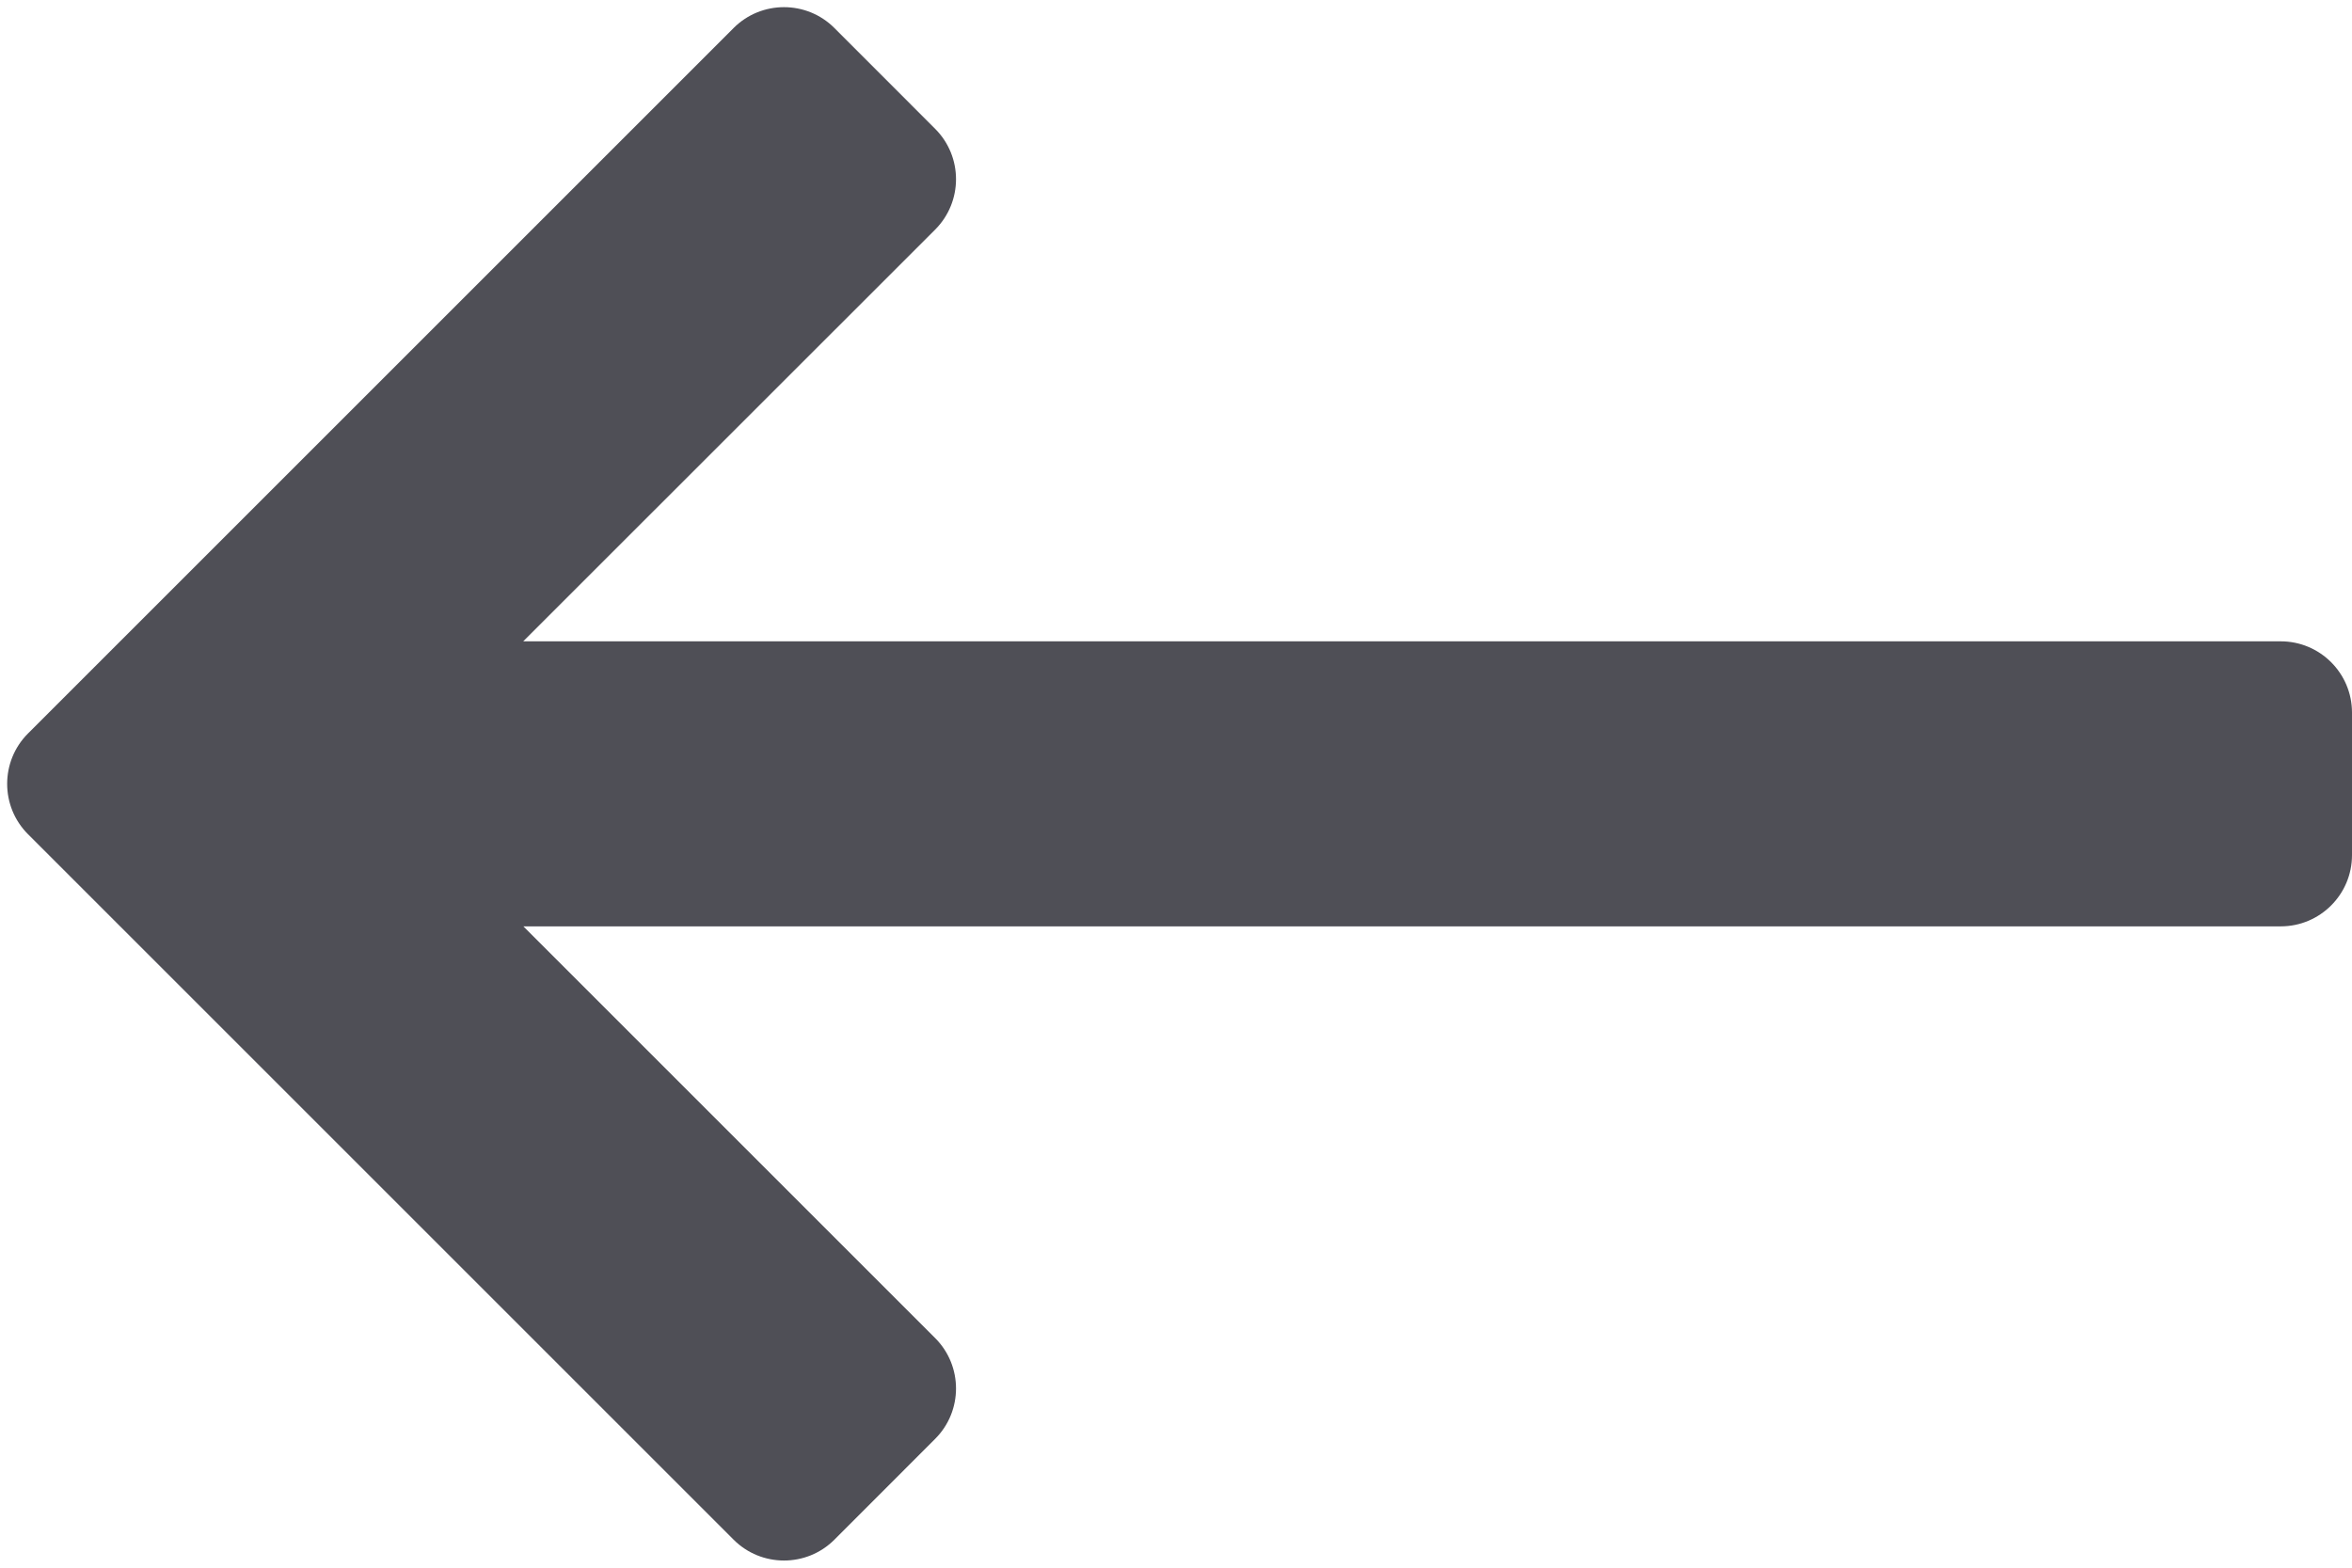
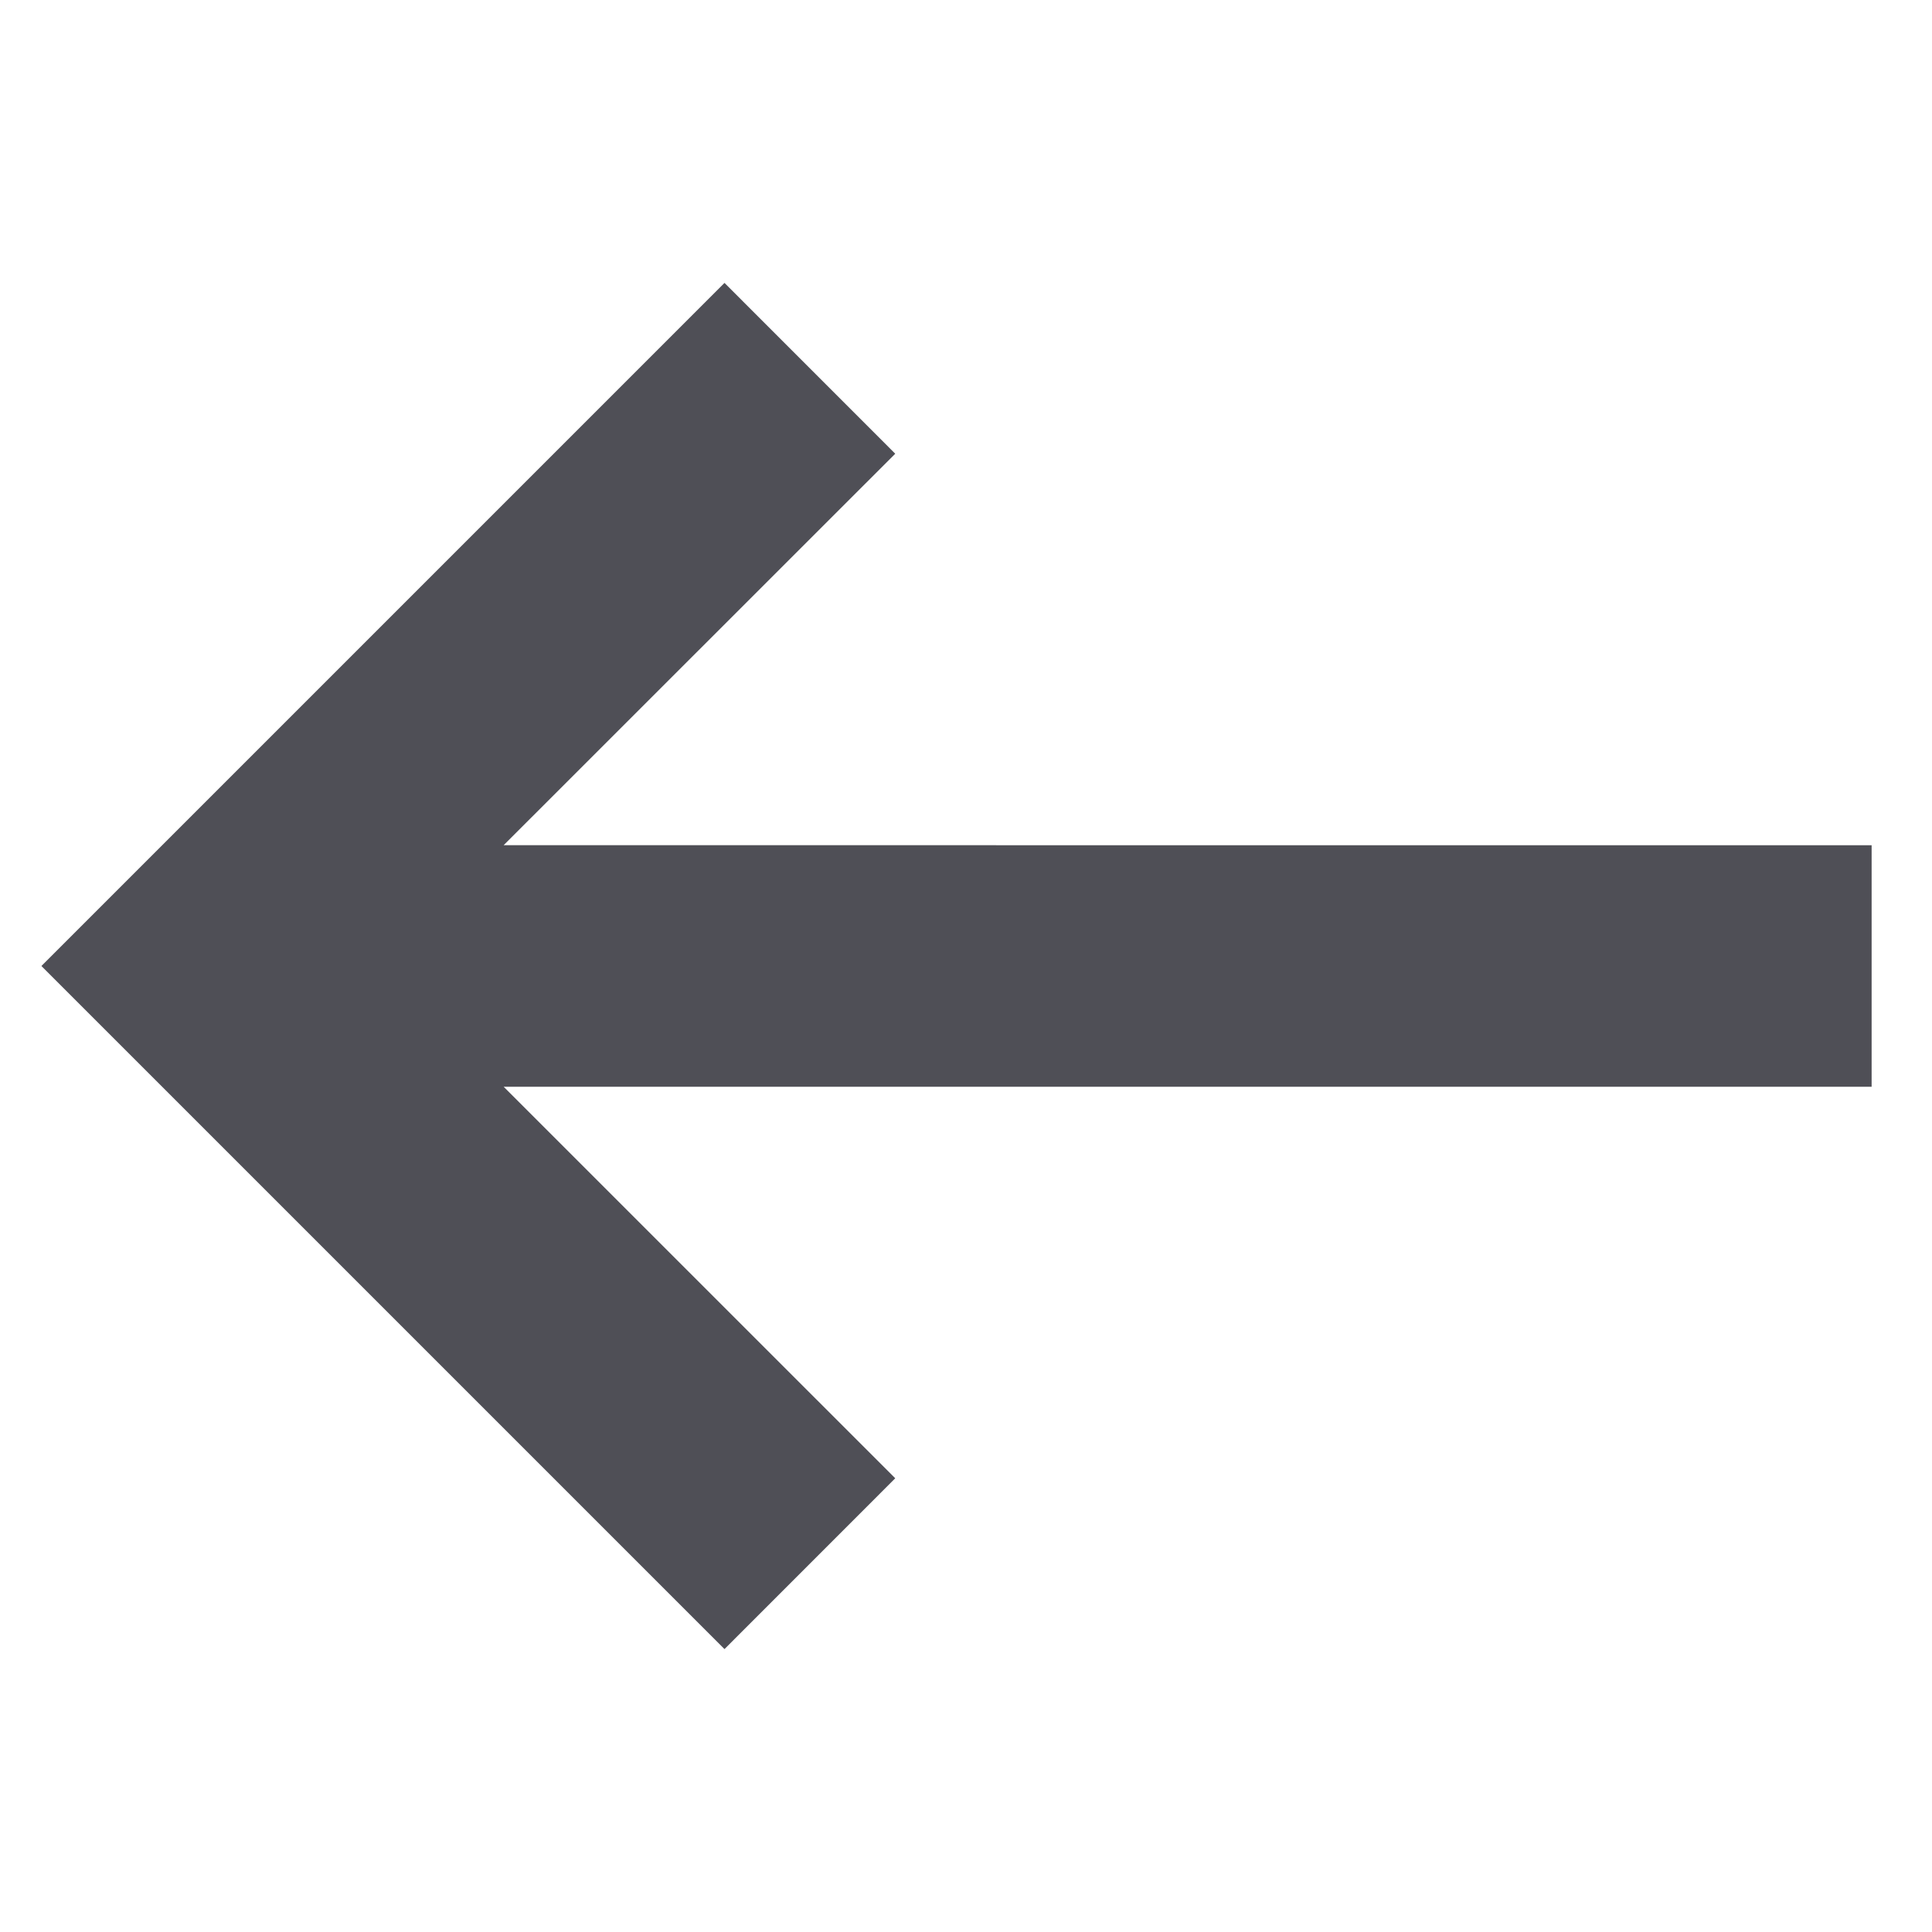
- <svg xmlns="http://www.w3.org/2000/svg" width="33" height="22" viewBox="0 0 33 22">
-   <path fill="#4F4F56" d="M11.707.393l1.414 1.415c.39.39.39 1.023 0 1.414L7.341 9H32c.552 0 1 .448 1 1v2c0 .552-.448 1-1 1H7.343l5.778 5.778c.39.39.39 1.024 0 1.414l-1.414 1.415c-.39.39-1.024.39-1.414 0l-9.9-9.9c-.39-.39-.39-1.024 0-1.414l9.9-9.9c.39-.39 1.024-.39 1.414 0z" />
+ <svg xmlns="http://www.w3.org/2000/svg" width="32" height="32" viewBox="0 0 32 32">
+   <path fill="#4F4F56" d="M12 4.686l2.828 2.829-6.486 6.484L31 14v4H8.342l6.486 6.485L12 27.314.686 16 12 4.686z" />
</svg>
